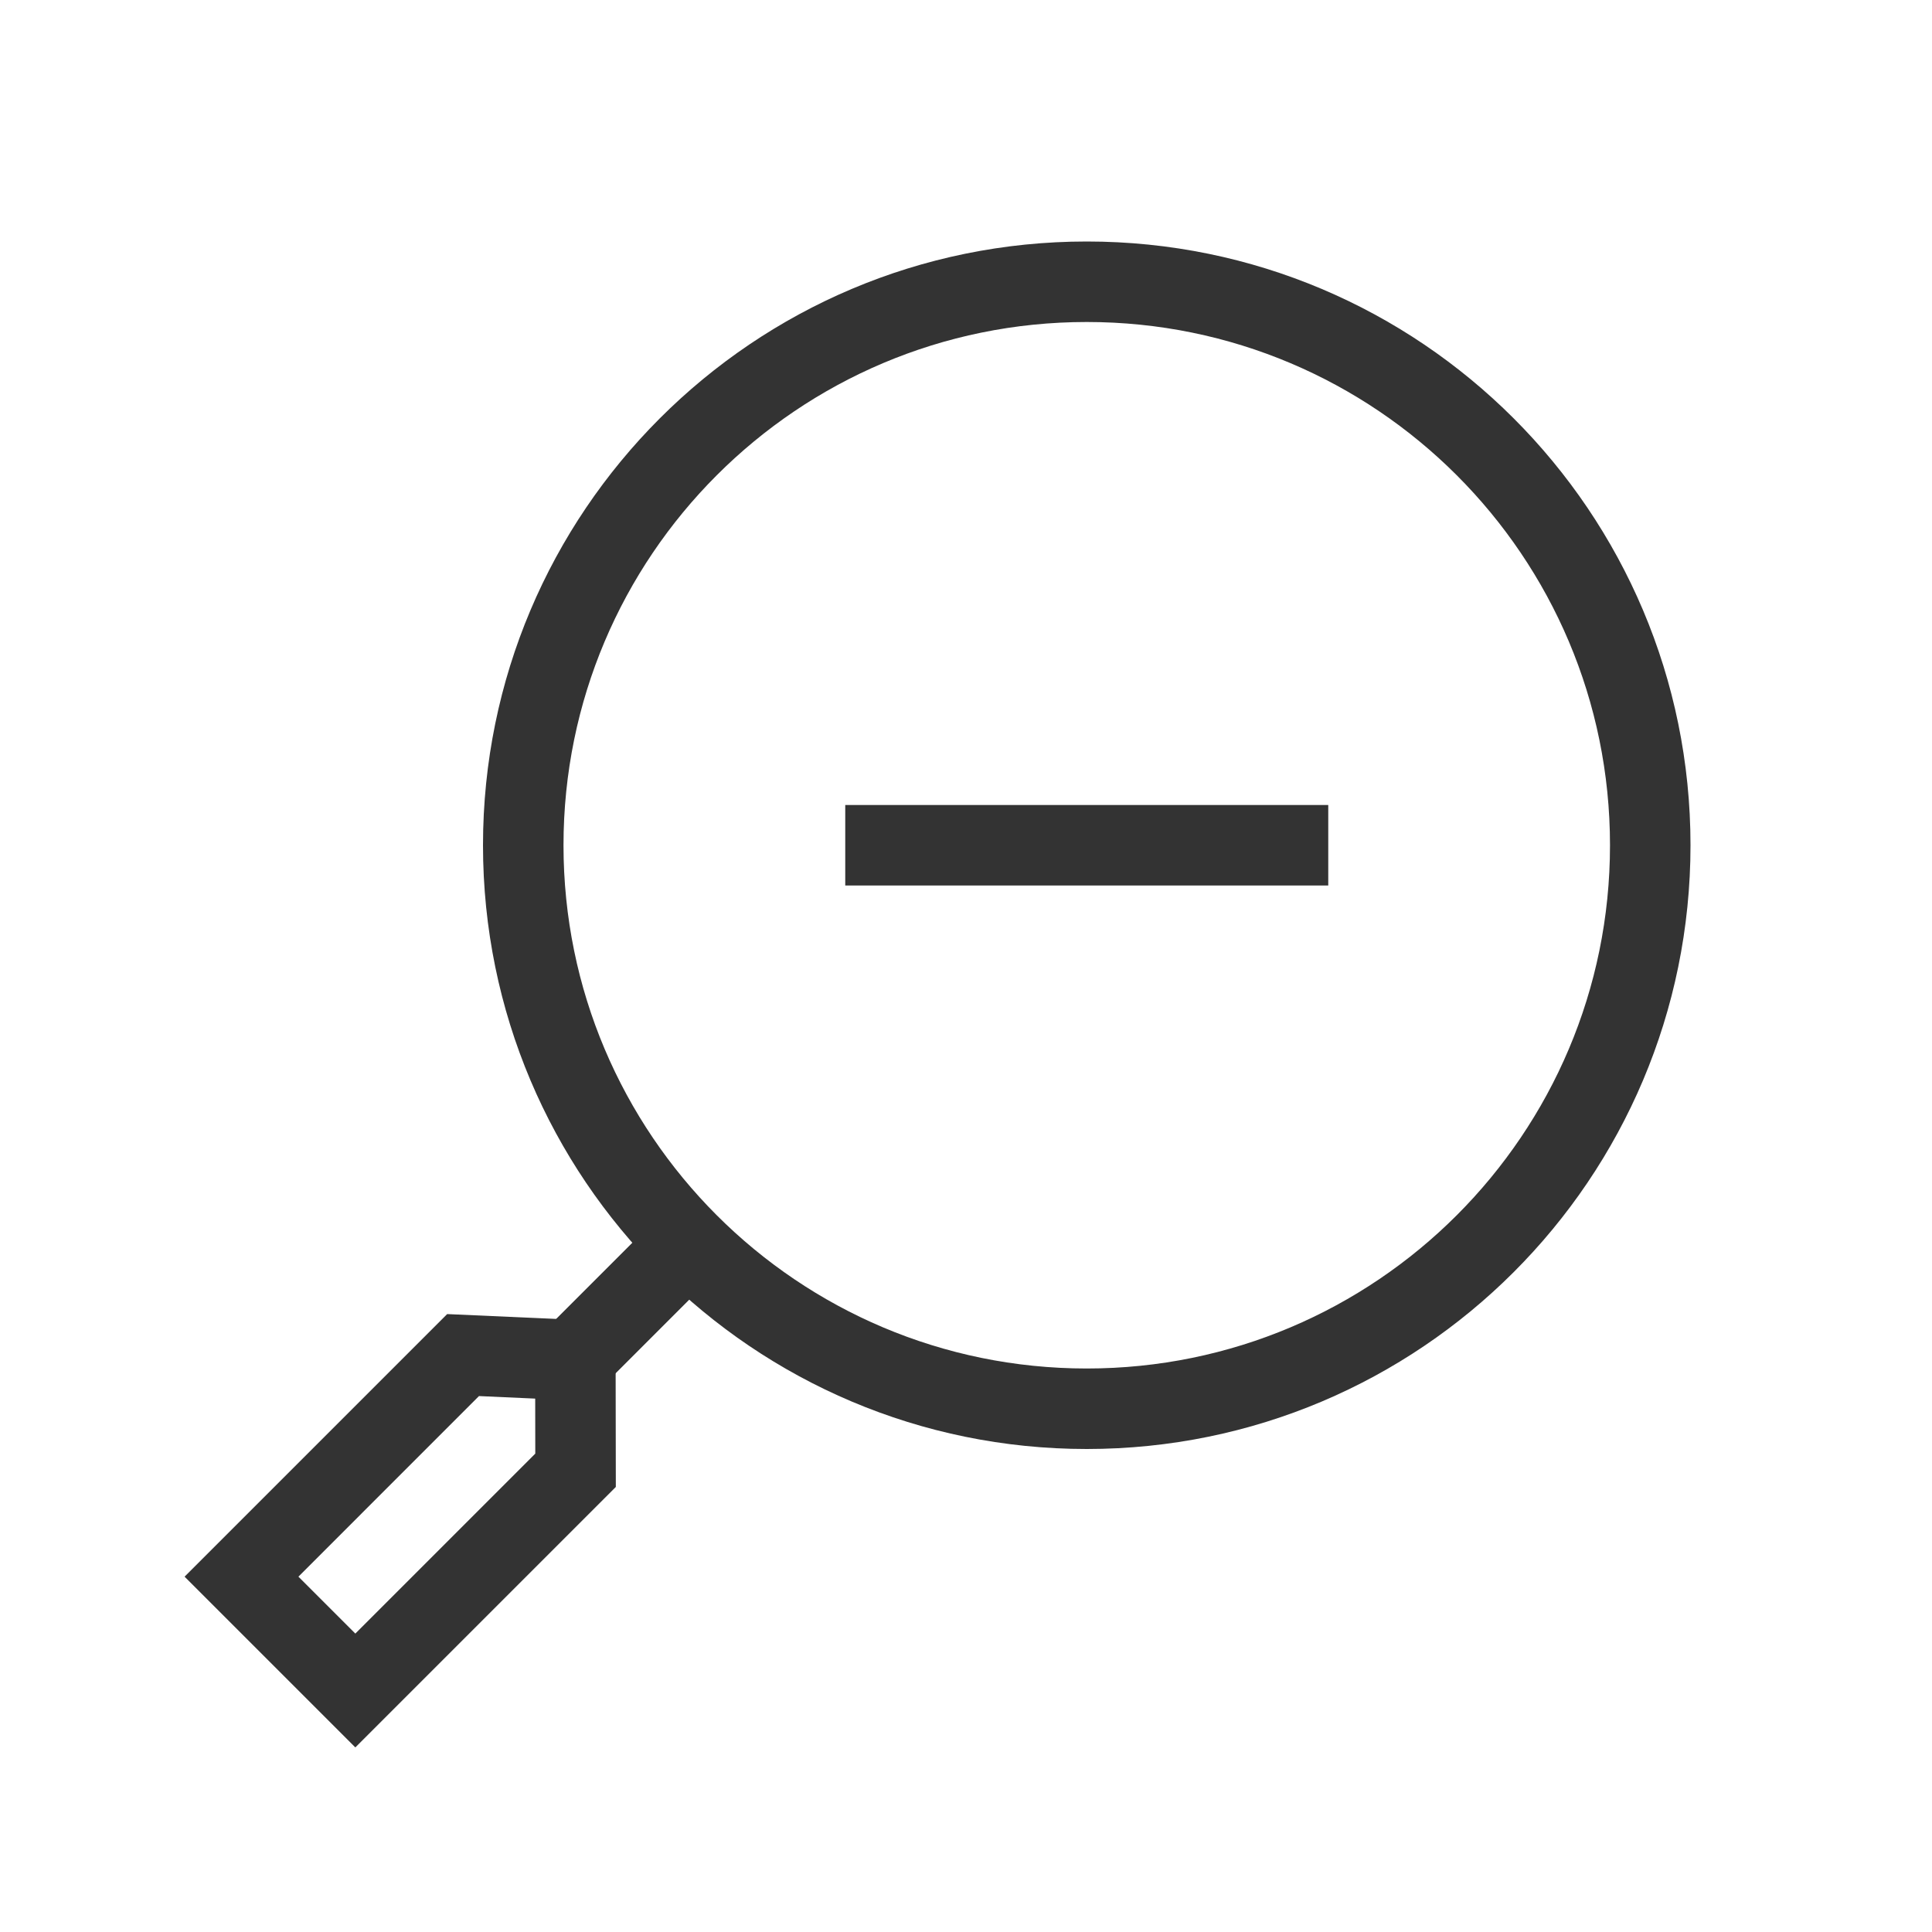
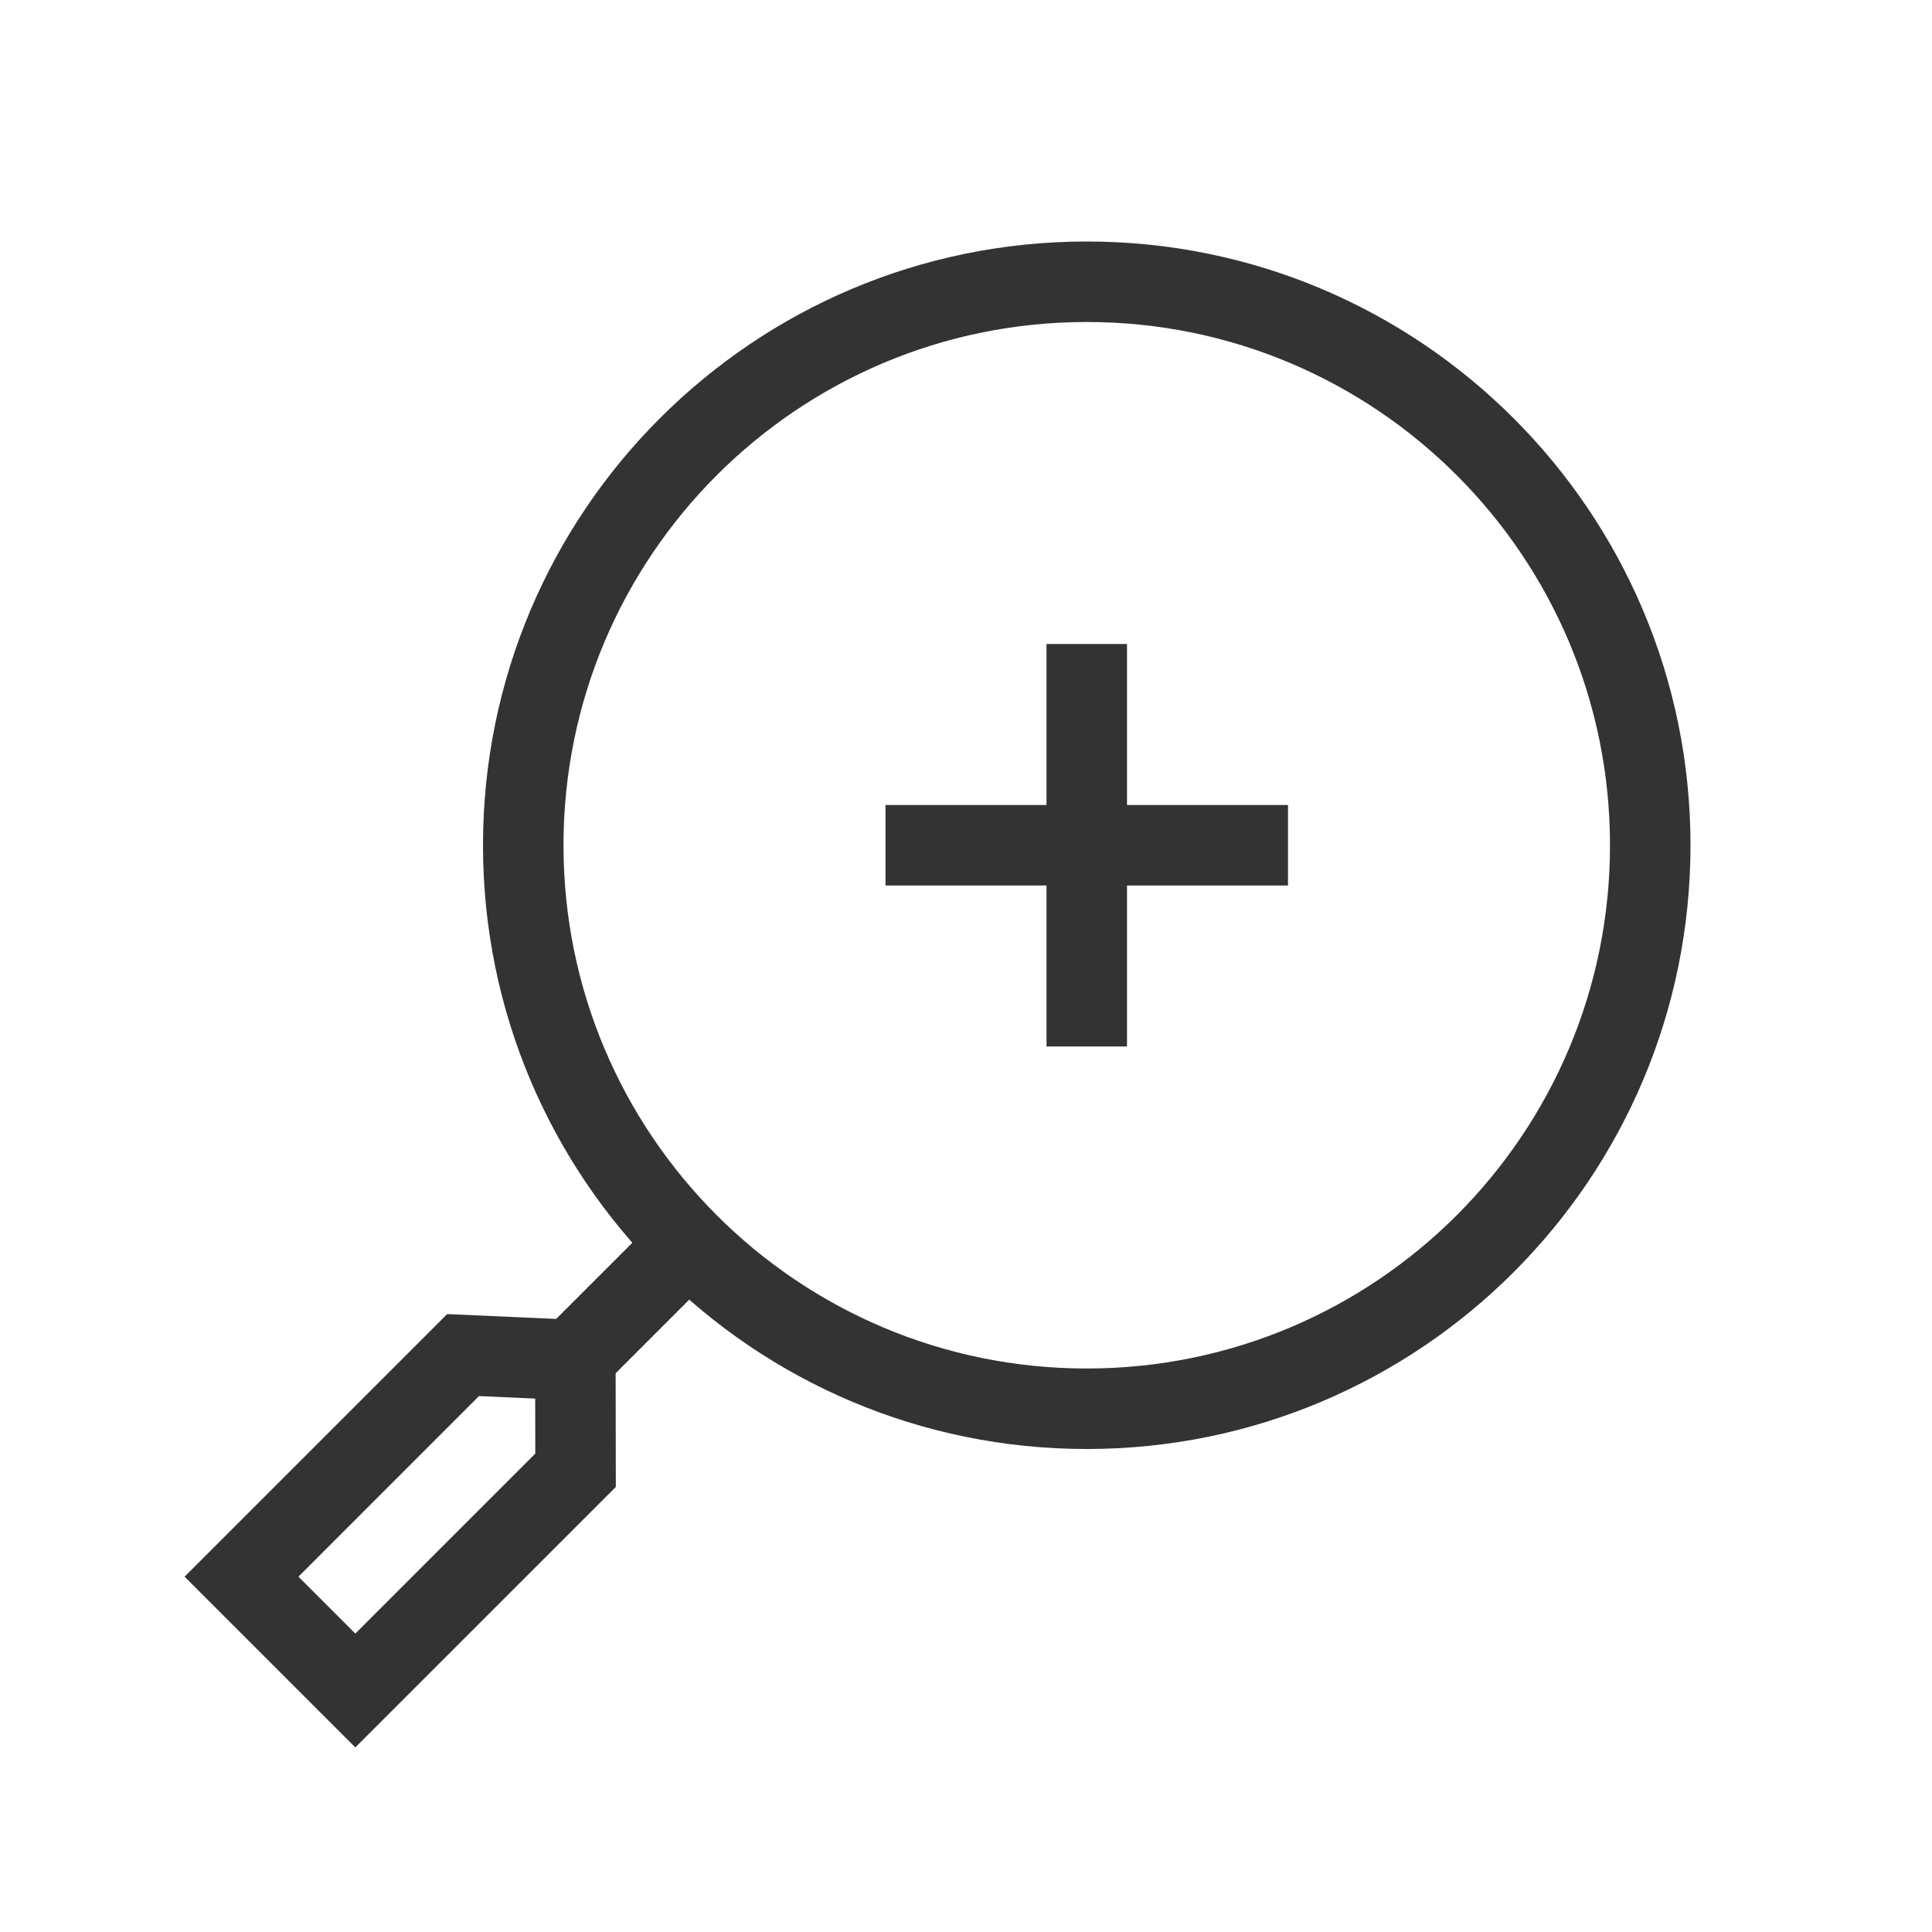
<svg xmlns="http://www.w3.org/2000/svg" width="48" height="48" viewBox="0 0 48 48" fill="none">
-   <path fill-rule="evenodd" clip-rule="evenodd" d="M17.707 31.707L14.207 35.207L12.793 33.793L16.293 30.293L17.707 31.707Z" fill="#333333" />
+   <path fill-rule="evenodd" clip-rule="evenodd" d="M32 22H22V20H32V22Z" fill="#333333" />
+   <path fill-rule="evenodd" clip-rule="evenodd" d="M28 16V26H26V16H28Z" fill="#333333" />
+   <path fill-rule="evenodd" clip-rule="evenodd" d="M18.207 31.207L14.207 35.207L12.793 33.793L16.793 29.793L18.207 31.207Z" fill="#333333" />
  <path fill-rule="evenodd" clip-rule="evenodd" d="M4.586 39.172L11.11 32.648L14.228 32.787L15.295 33.854L15.3 36.943L8.828 43.414L4.586 39.172ZM7.414 39.172L8.828 40.586L13.299 36.115L13.297 34.748L11.9 34.685L7.414 39.172Z" fill="#333333" />
-   <path fill-rule="evenodd" clip-rule="evenodd" d="M33 22H21V20H33V22Z" fill="#333333" />
  <path fill-rule="evenodd" clip-rule="evenodd" d="M27 34C34.18 34 40 28.18 40 21C40 13.82 34.18 8 27 8C19.82 8 14 13.82 14 21C14 28.18 19.82 34 27 34ZM27 36C35.284 36 42 29.284 42 21C42 12.716 35.284 6 27 6C18.716 6 12 12.716 12 21C12 29.284 18.716 36 27 36Z" fill="#333333" />
</svg>
